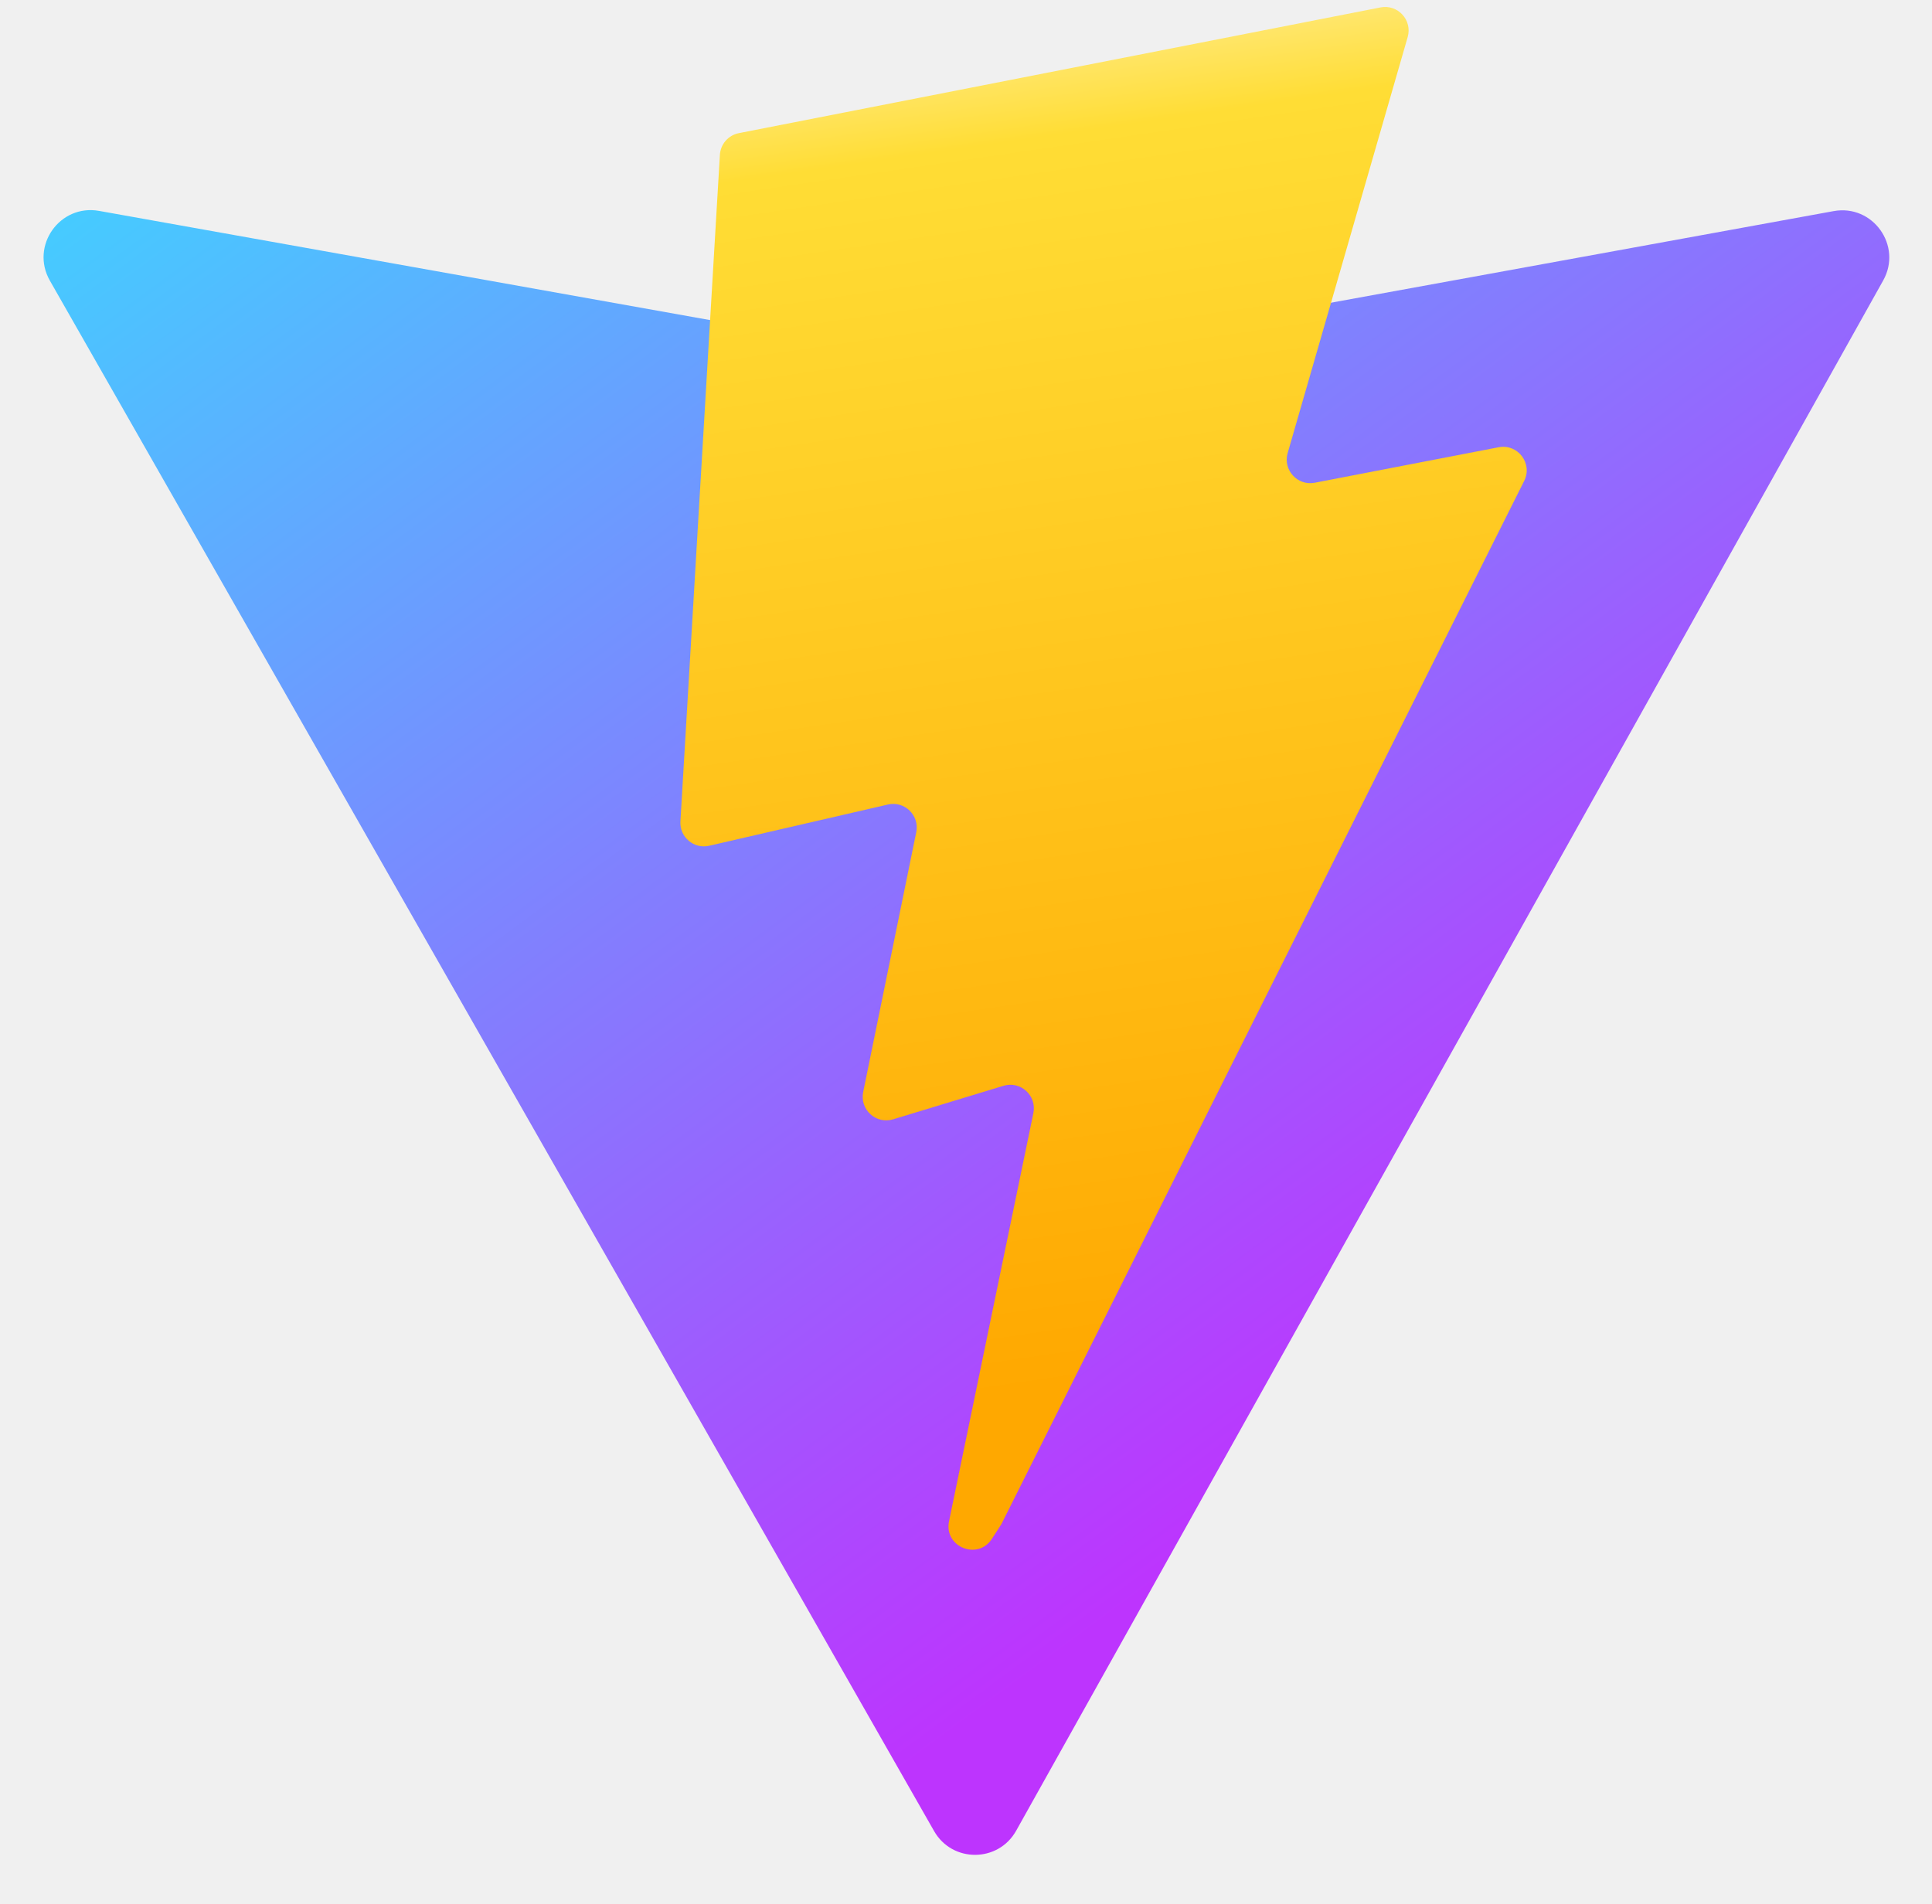
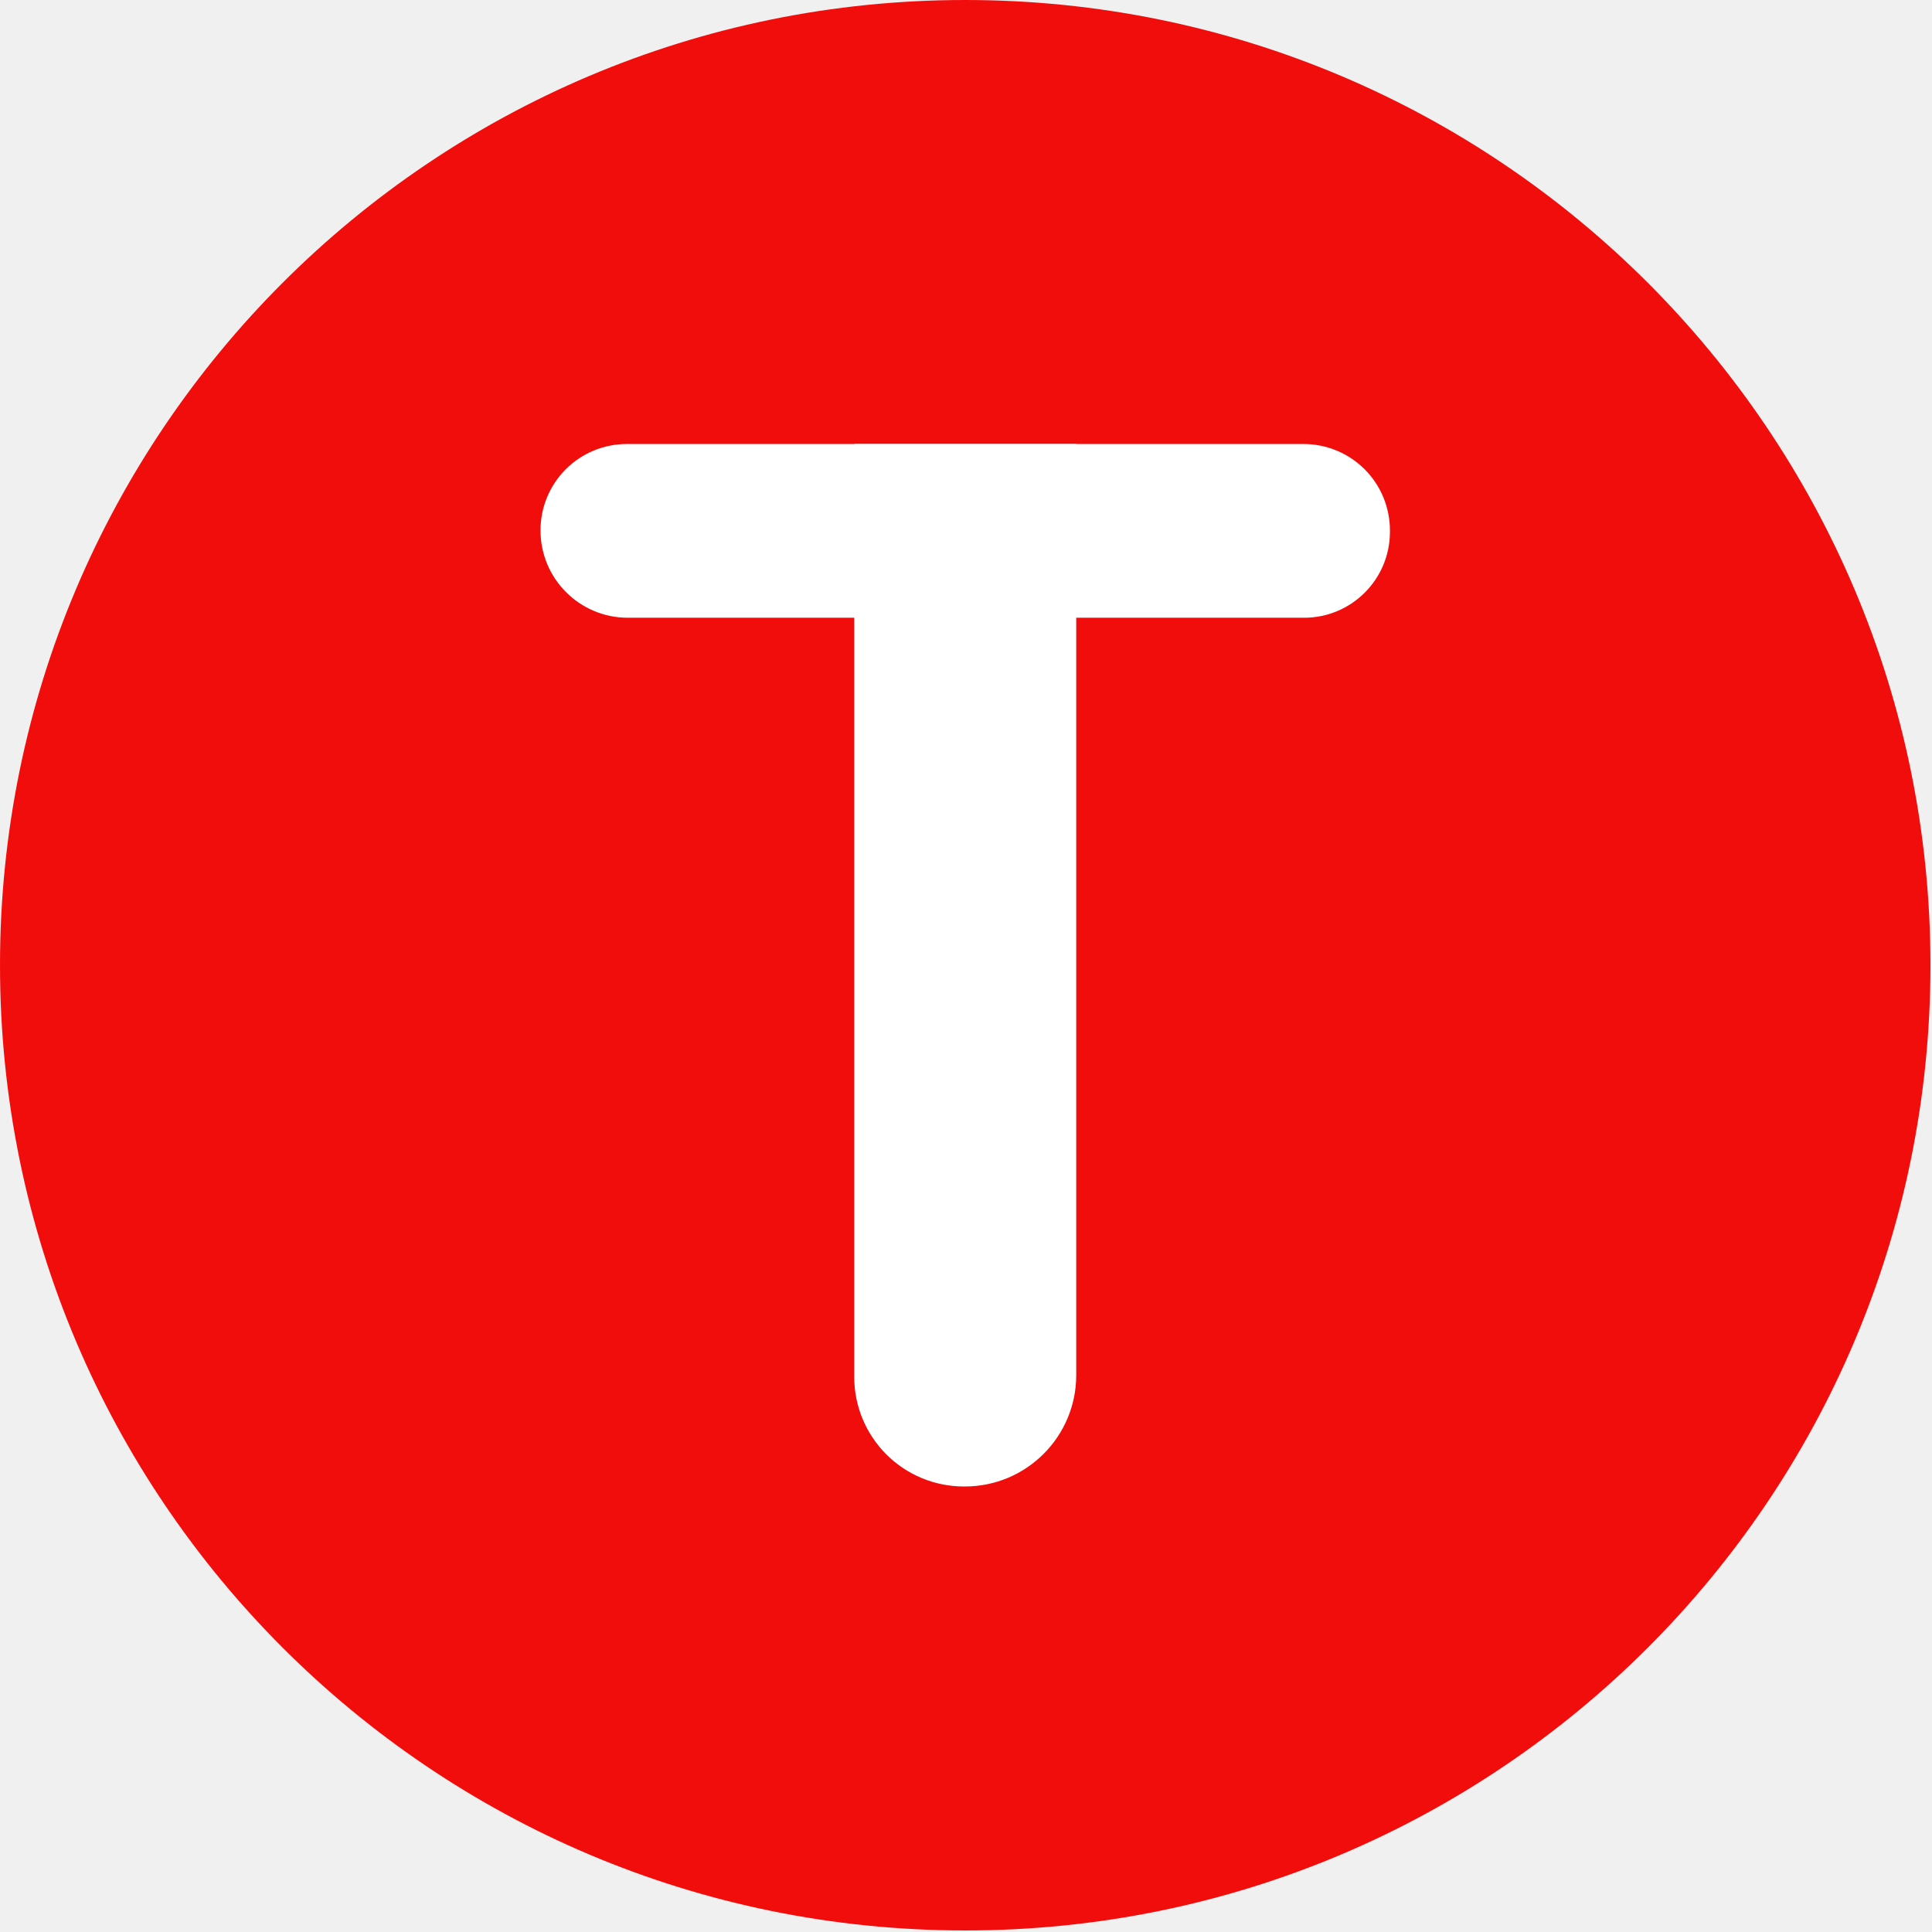
- <svg xmlns="http://www.w3.org/2000/svg" width="410" height="404" viewBox="0 0 410 404" fill="none">
-   <path d="M399.641 59.525L215.643 388.545C211.844 395.338 202.084 395.378 198.228 388.618L10.582 59.556C6.381 52.19 12.68 43.267 21.028 44.759L205.223 77.682C206.398 77.892 207.601 77.89 208.776 77.676L389.119 44.806C397.439 43.289 403.768 52.143 399.641 59.525Z" fill="url(#paint0_linear)" />
-   <path d="M292.965 1.574L156.801 28.255C154.563 28.694 152.906 30.59 152.771 32.866L144.395 174.33C144.198 177.662 147.258 180.248 150.51 179.498L188.42 170.749C191.967 169.931 195.172 173.055 194.443 176.622L183.18 231.775C182.422 235.487 185.907 238.661 189.532 237.56L212.947 230.446C216.577 229.344 220.065 232.527 219.297 236.242L201.398 322.875C200.278 328.294 207.486 331.249 210.492 326.603L212.5 323.5L323.454 102.072C325.312 98.365 322.108 94.137 318.036 94.923L279.014 102.454C275.347 103.161 272.227 99.746 273.262 96.158L298.731 7.867C299.767 4.273 296.636 0.855 292.965 1.574Z" fill="url(#paint1_linear)" />
-   <defs>
-     <linearGradient id="paint0_linear" x1="6" y1="33" x2="235" y2="344" gradientUnits="userSpaceOnUse">
-       <stop stop-color="#41D1FF" />
-       <stop offset="1" stop-color="#BD34FE" />
-     </linearGradient>
-     <linearGradient id="paint1_linear" x1="194.651" y1="8.818" x2="236.076" y2="292.989" gradientUnits="userSpaceOnUse">
-       <stop stop-color="#FFEA83" />
-       <stop offset="0.083" stop-color="#FFDD35" />
-       <stop offset="1" stop-color="#FFA800" />
-     </linearGradient>
-   </defs>
+ <svg xmlns="http://www.w3.org/2000/svg" width="100%" height="100%" viewBox="0 0 834 834" version="1.1" xml:space="preserve" style="fill-rule:evenodd;clip-rule:evenodd;stroke-linejoin:round;stroke-miterlimit:2;">
+   <circle cx="416.667" cy="416.667" r="416.667" style="fill:#f20d0d;" />
+   <path d="M416.527,641.677c26.541,-0 48.056,-21.516 48.056,-48.056c0,-116.024 0,-401.954 0,-401.954l-95.833,-0l-0,402.704c-0,12.546 4.984,24.579 13.855,33.45c8.872,8.872 20.904,13.856 33.451,13.856c0.157,-0 0.314,-0 0.471,-0Z" style="fill:#fff;" />
+   <path d="M600,228.932c0,-9.883 -3.926,-19.362 -10.915,-26.35c-6.989,-6.989 -16.467,-10.915 -26.351,-10.915c-70.339,-0 -221.901,-0 -292.194,-0c-9.868,-0 -19.332,3.92 -26.309,10.897c-6.978,6.978 -10.898,16.441 -10.898,26.309c0,0.038 0,0.075 0,0.113c0,20.81 16.871,37.681 37.681,37.681c70.569,-0 221.841,-0 291.93,-0c20.466,-0 37.056,-16.591 37.056,-37.056c-0,-0.226 -0,-0.452 -0,-0.679Z" style="fill:#fff;" />
</svg>
